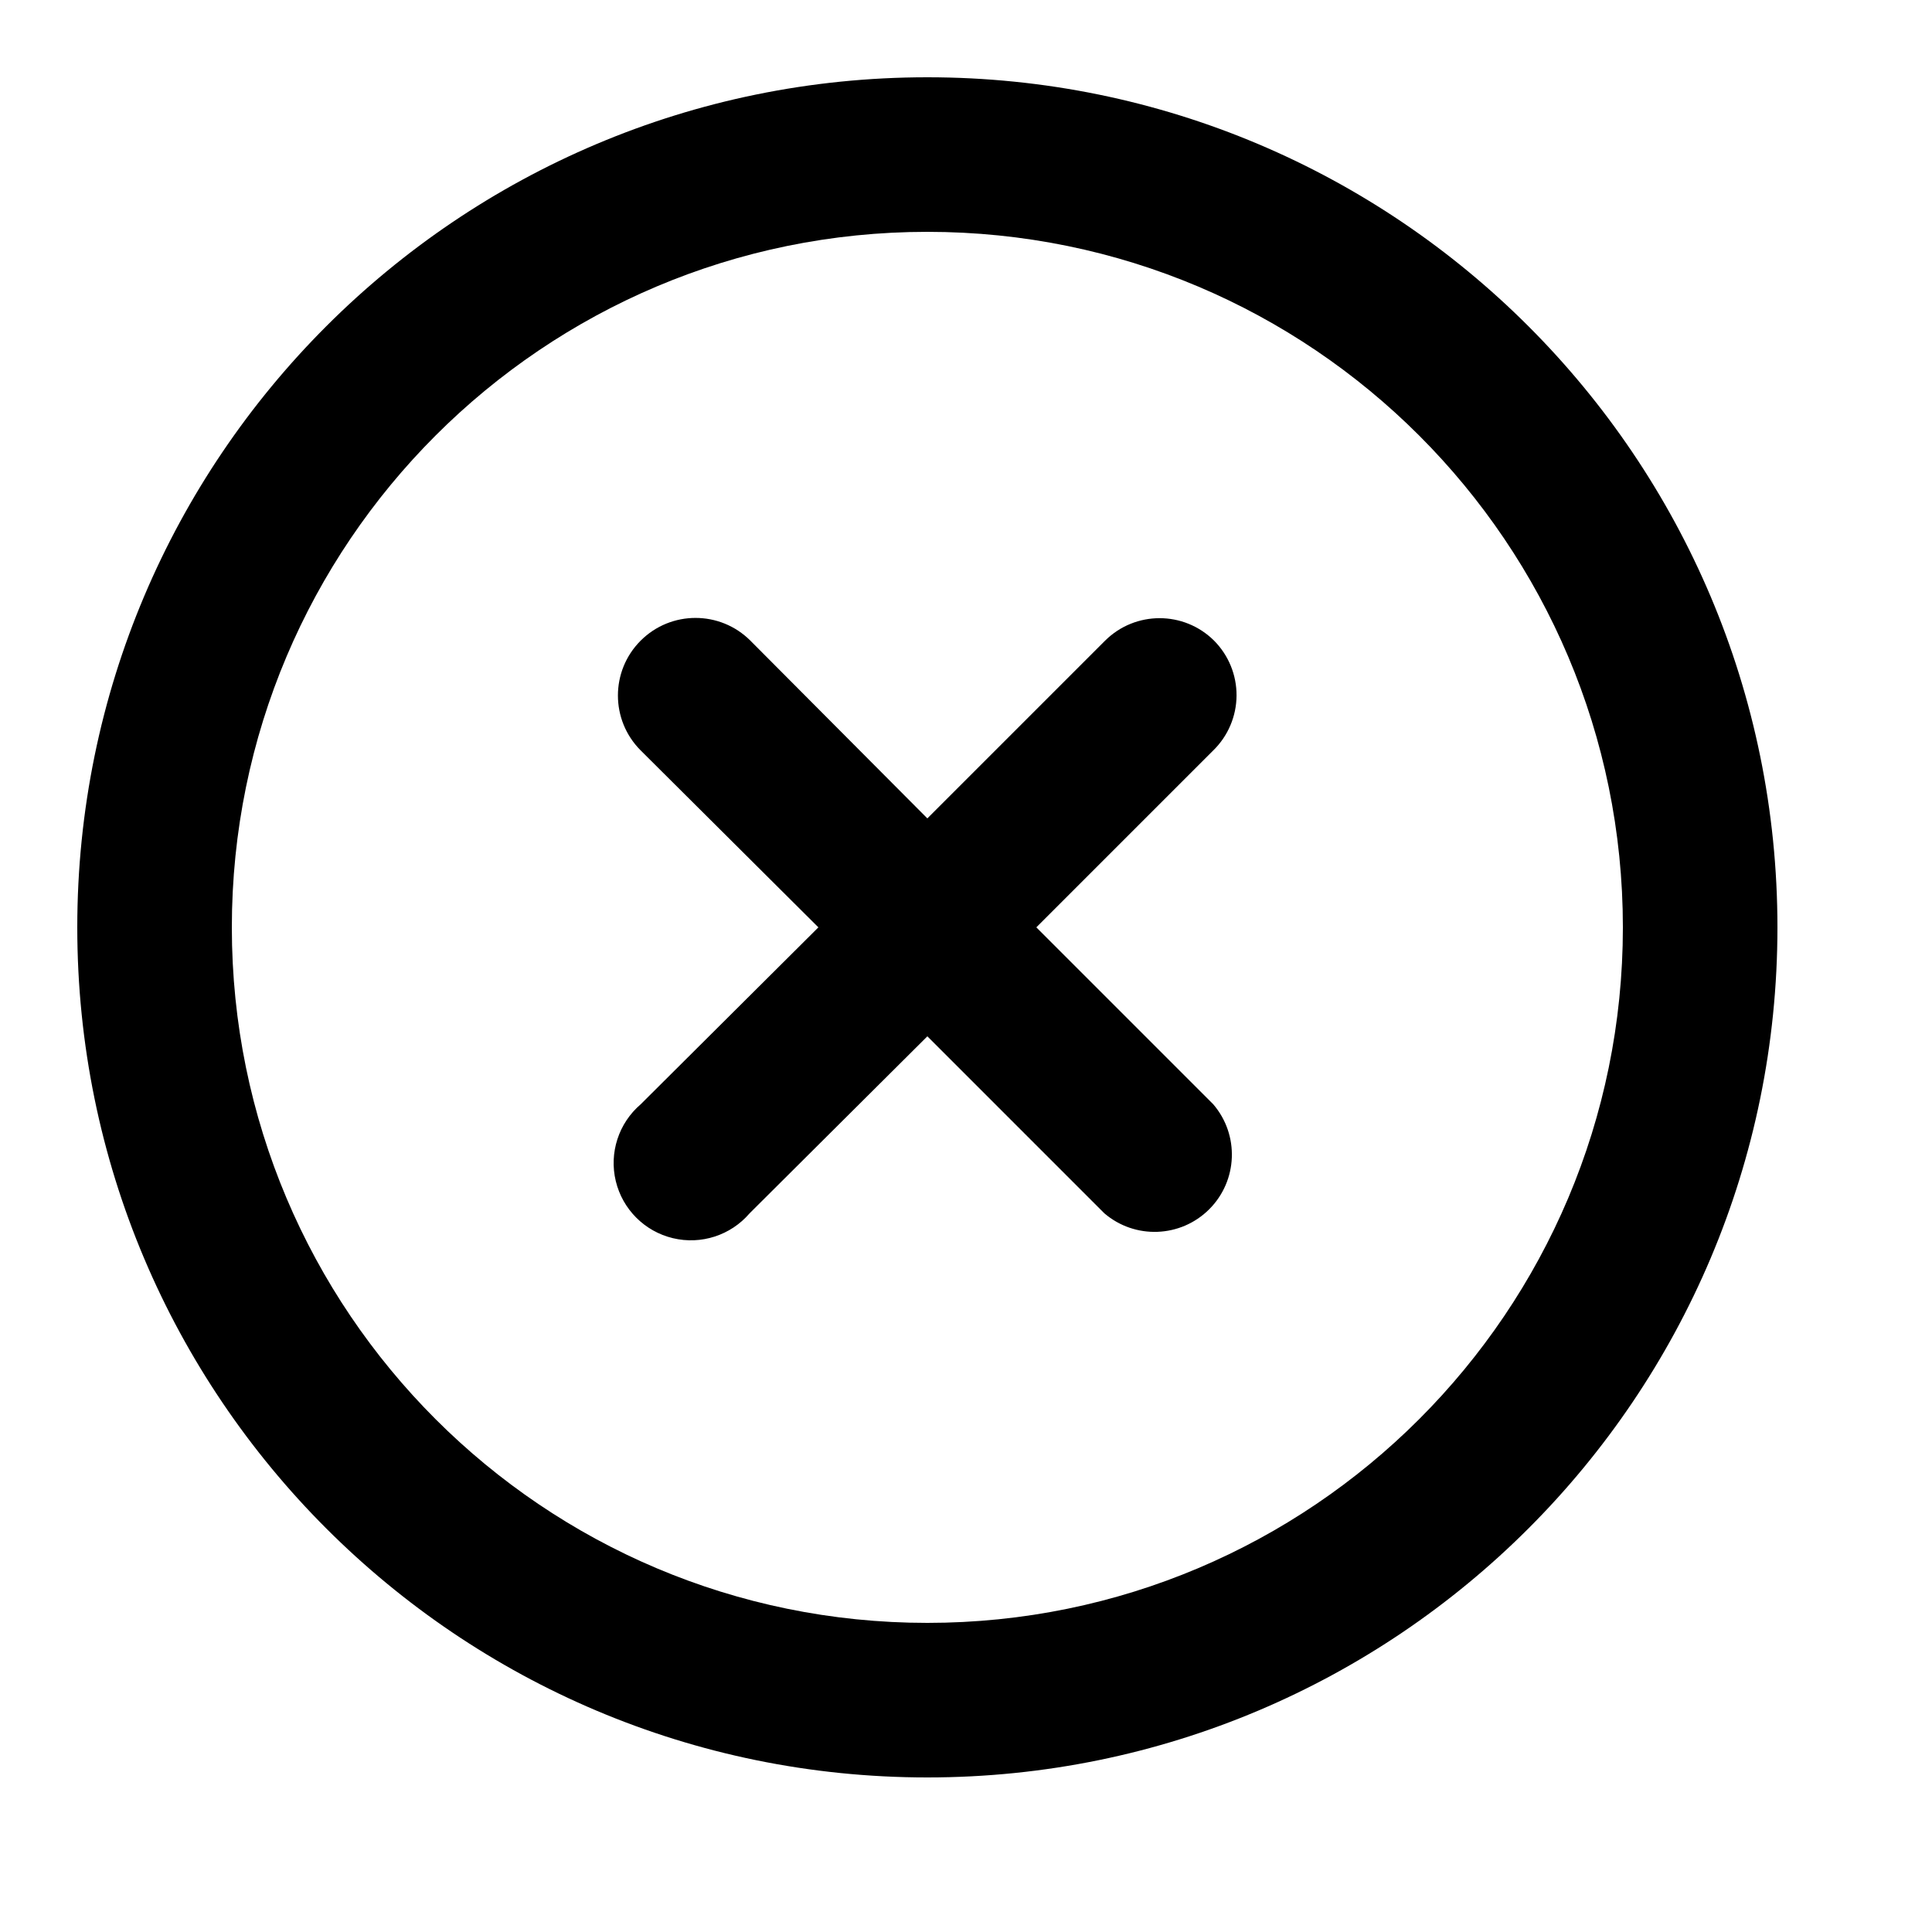
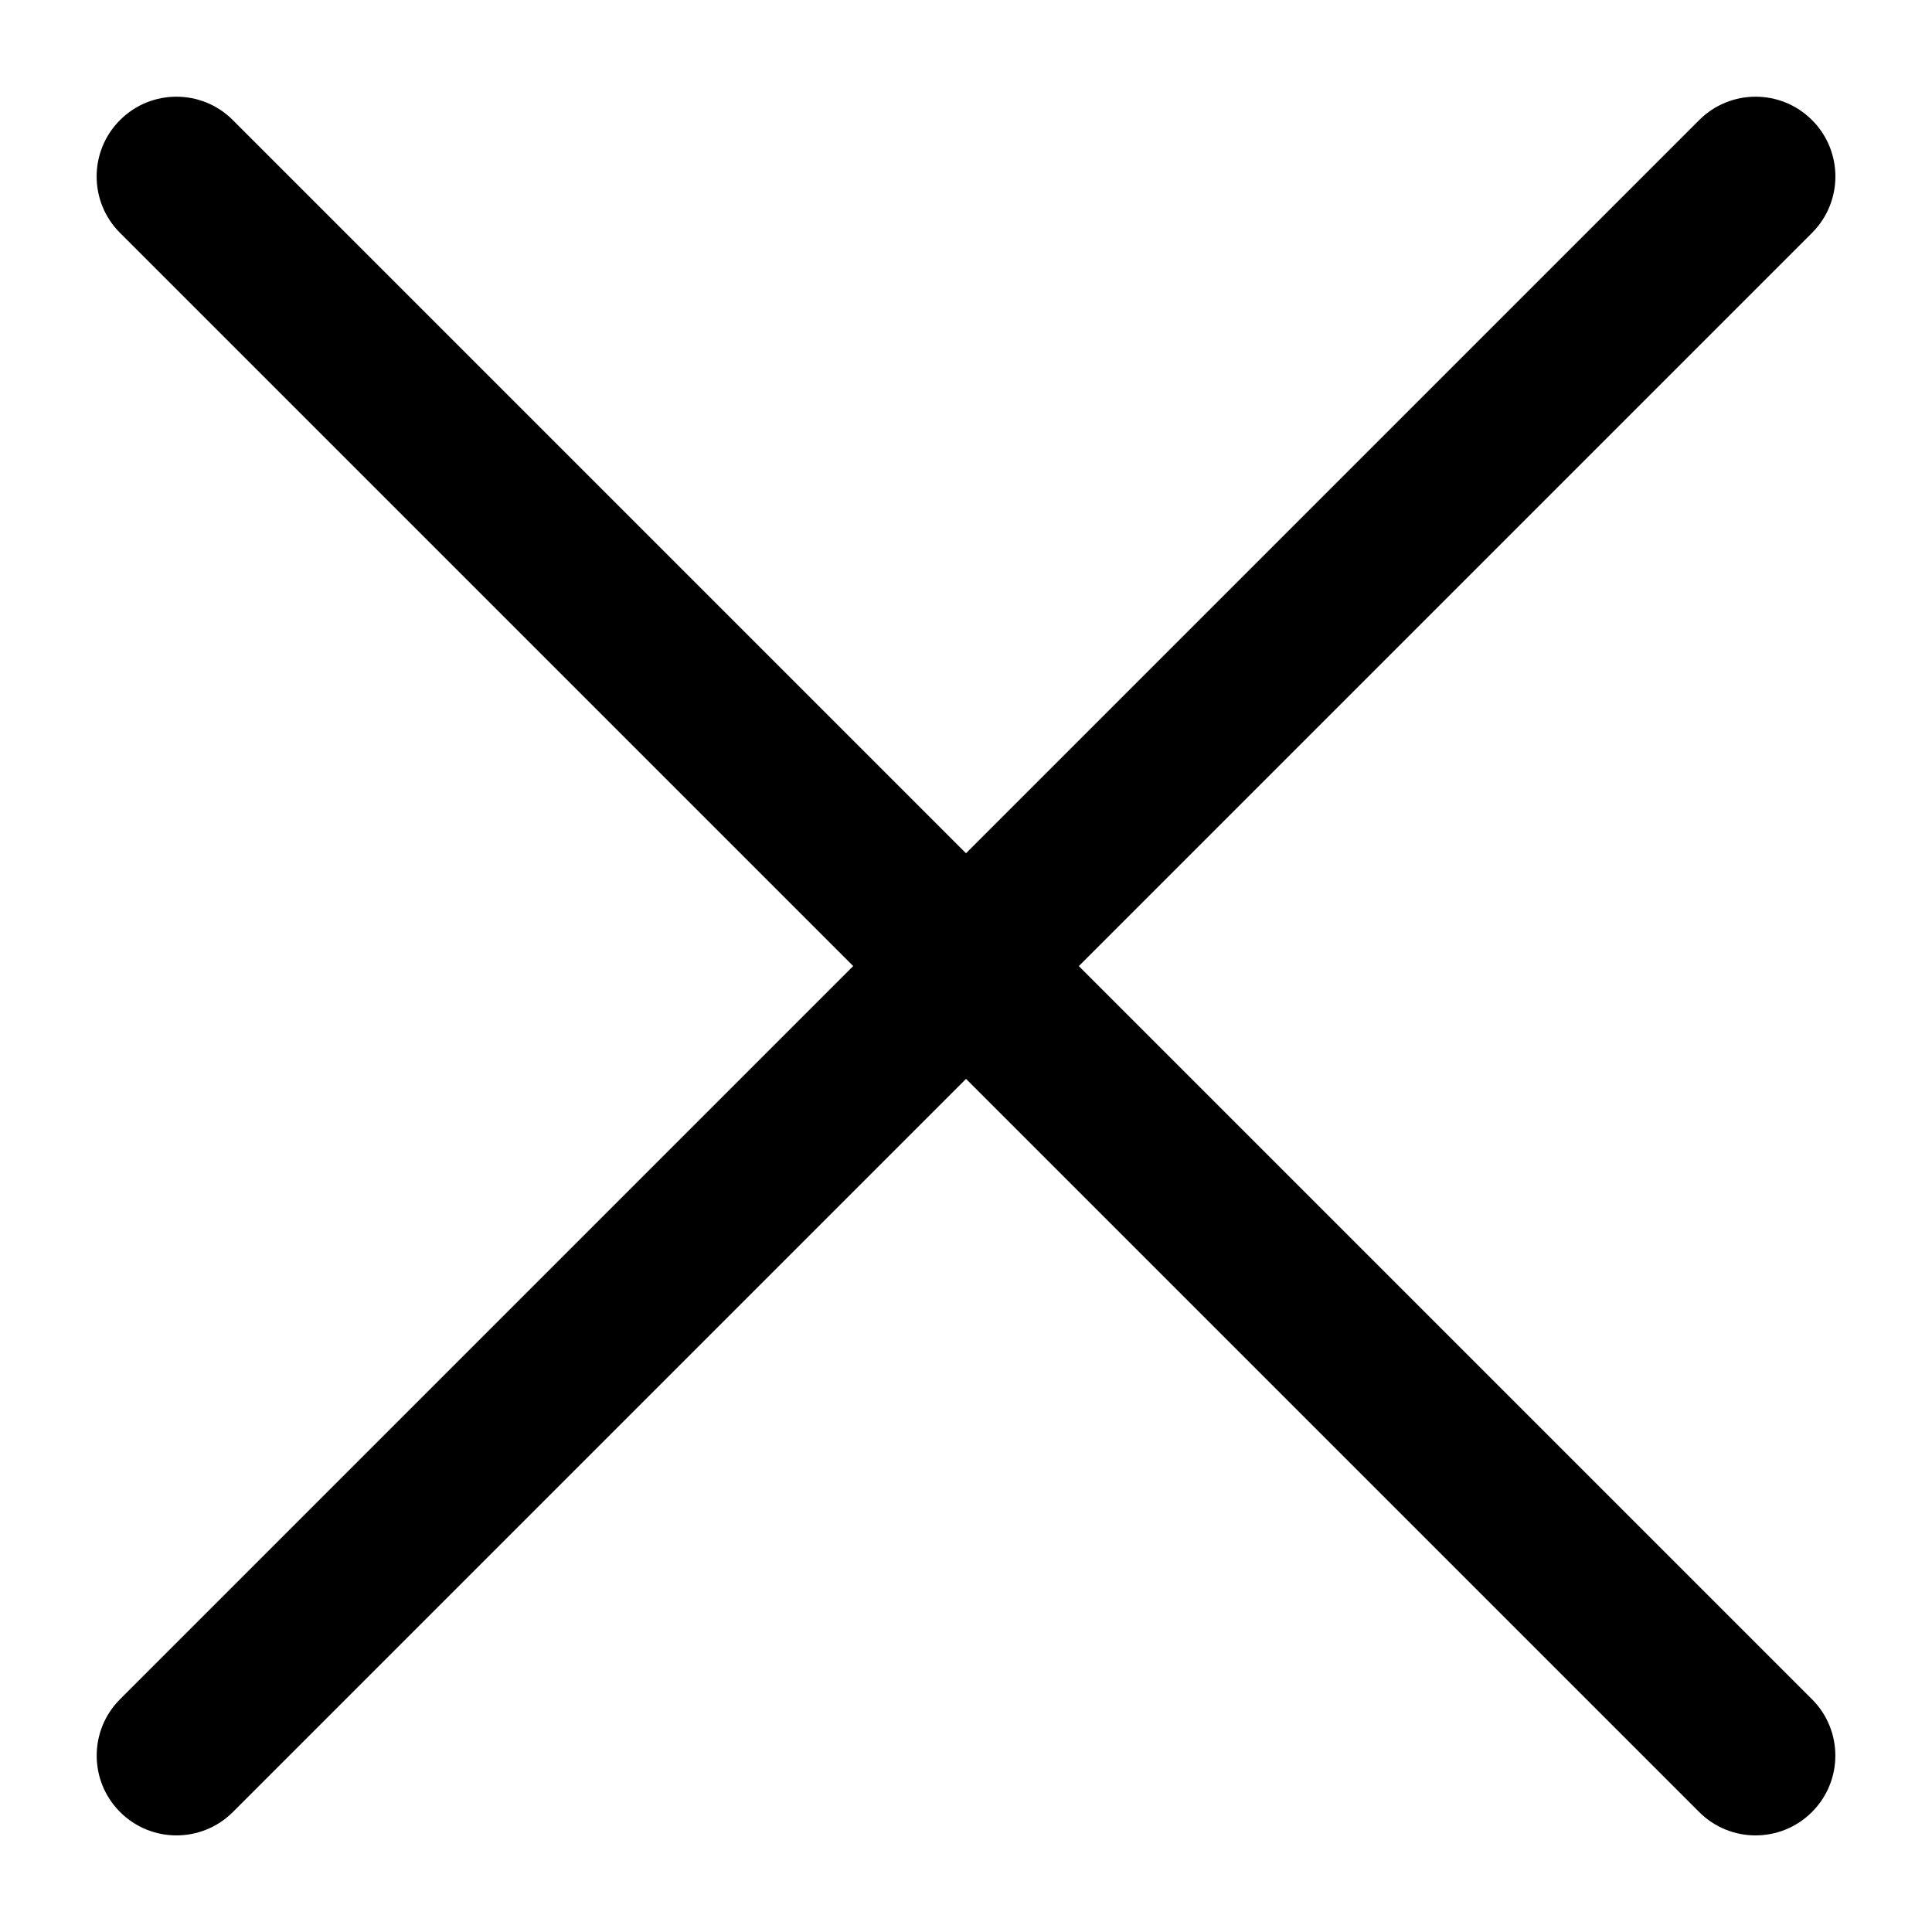
- <svg xmlns="http://www.w3.org/2000/svg" data-name="Layer 1" viewBox="0 0 25 25" x="0px" y="0px">
-   <path d="M15.71,8.29a1,1,0,0,0-1.41,0L12,10.59,9.71,8.29A1,1,0,0,0,8.29,9.71L10.59,12,8.29,14.29a1,1,0,1,0,1.41,1.41L12,13.41l2.29,2.29a1,1,0,0,0,1.41-1.41L13.41,12l2.29-2.29A1,1,0,0,0,15.71,8.29Z" />
-   <path d="M12,1A11,11,0,1,0,23,12,11,11,0,0,0,12,1Zm0,20a9,9,0,1,1,9-9A9,9,0,0,1,12,21Z" />
+ <svg xmlns="http://www.w3.org/2000/svg" viewBox="0 0 26.458 26.458">
+   <rect width="32.768" height="2.185" x="-16.384" y="17.617" ry="1.092" style="fill:#000;stroke-width:.219" transform="scale(-1 1) rotate(45)" />
+   <rect width="32.768" height="2.185" x="2.325" y="-1.092" ry="1.092" style="fill:#000;stroke-width:.219" transform="rotate(45)" />
</svg>
